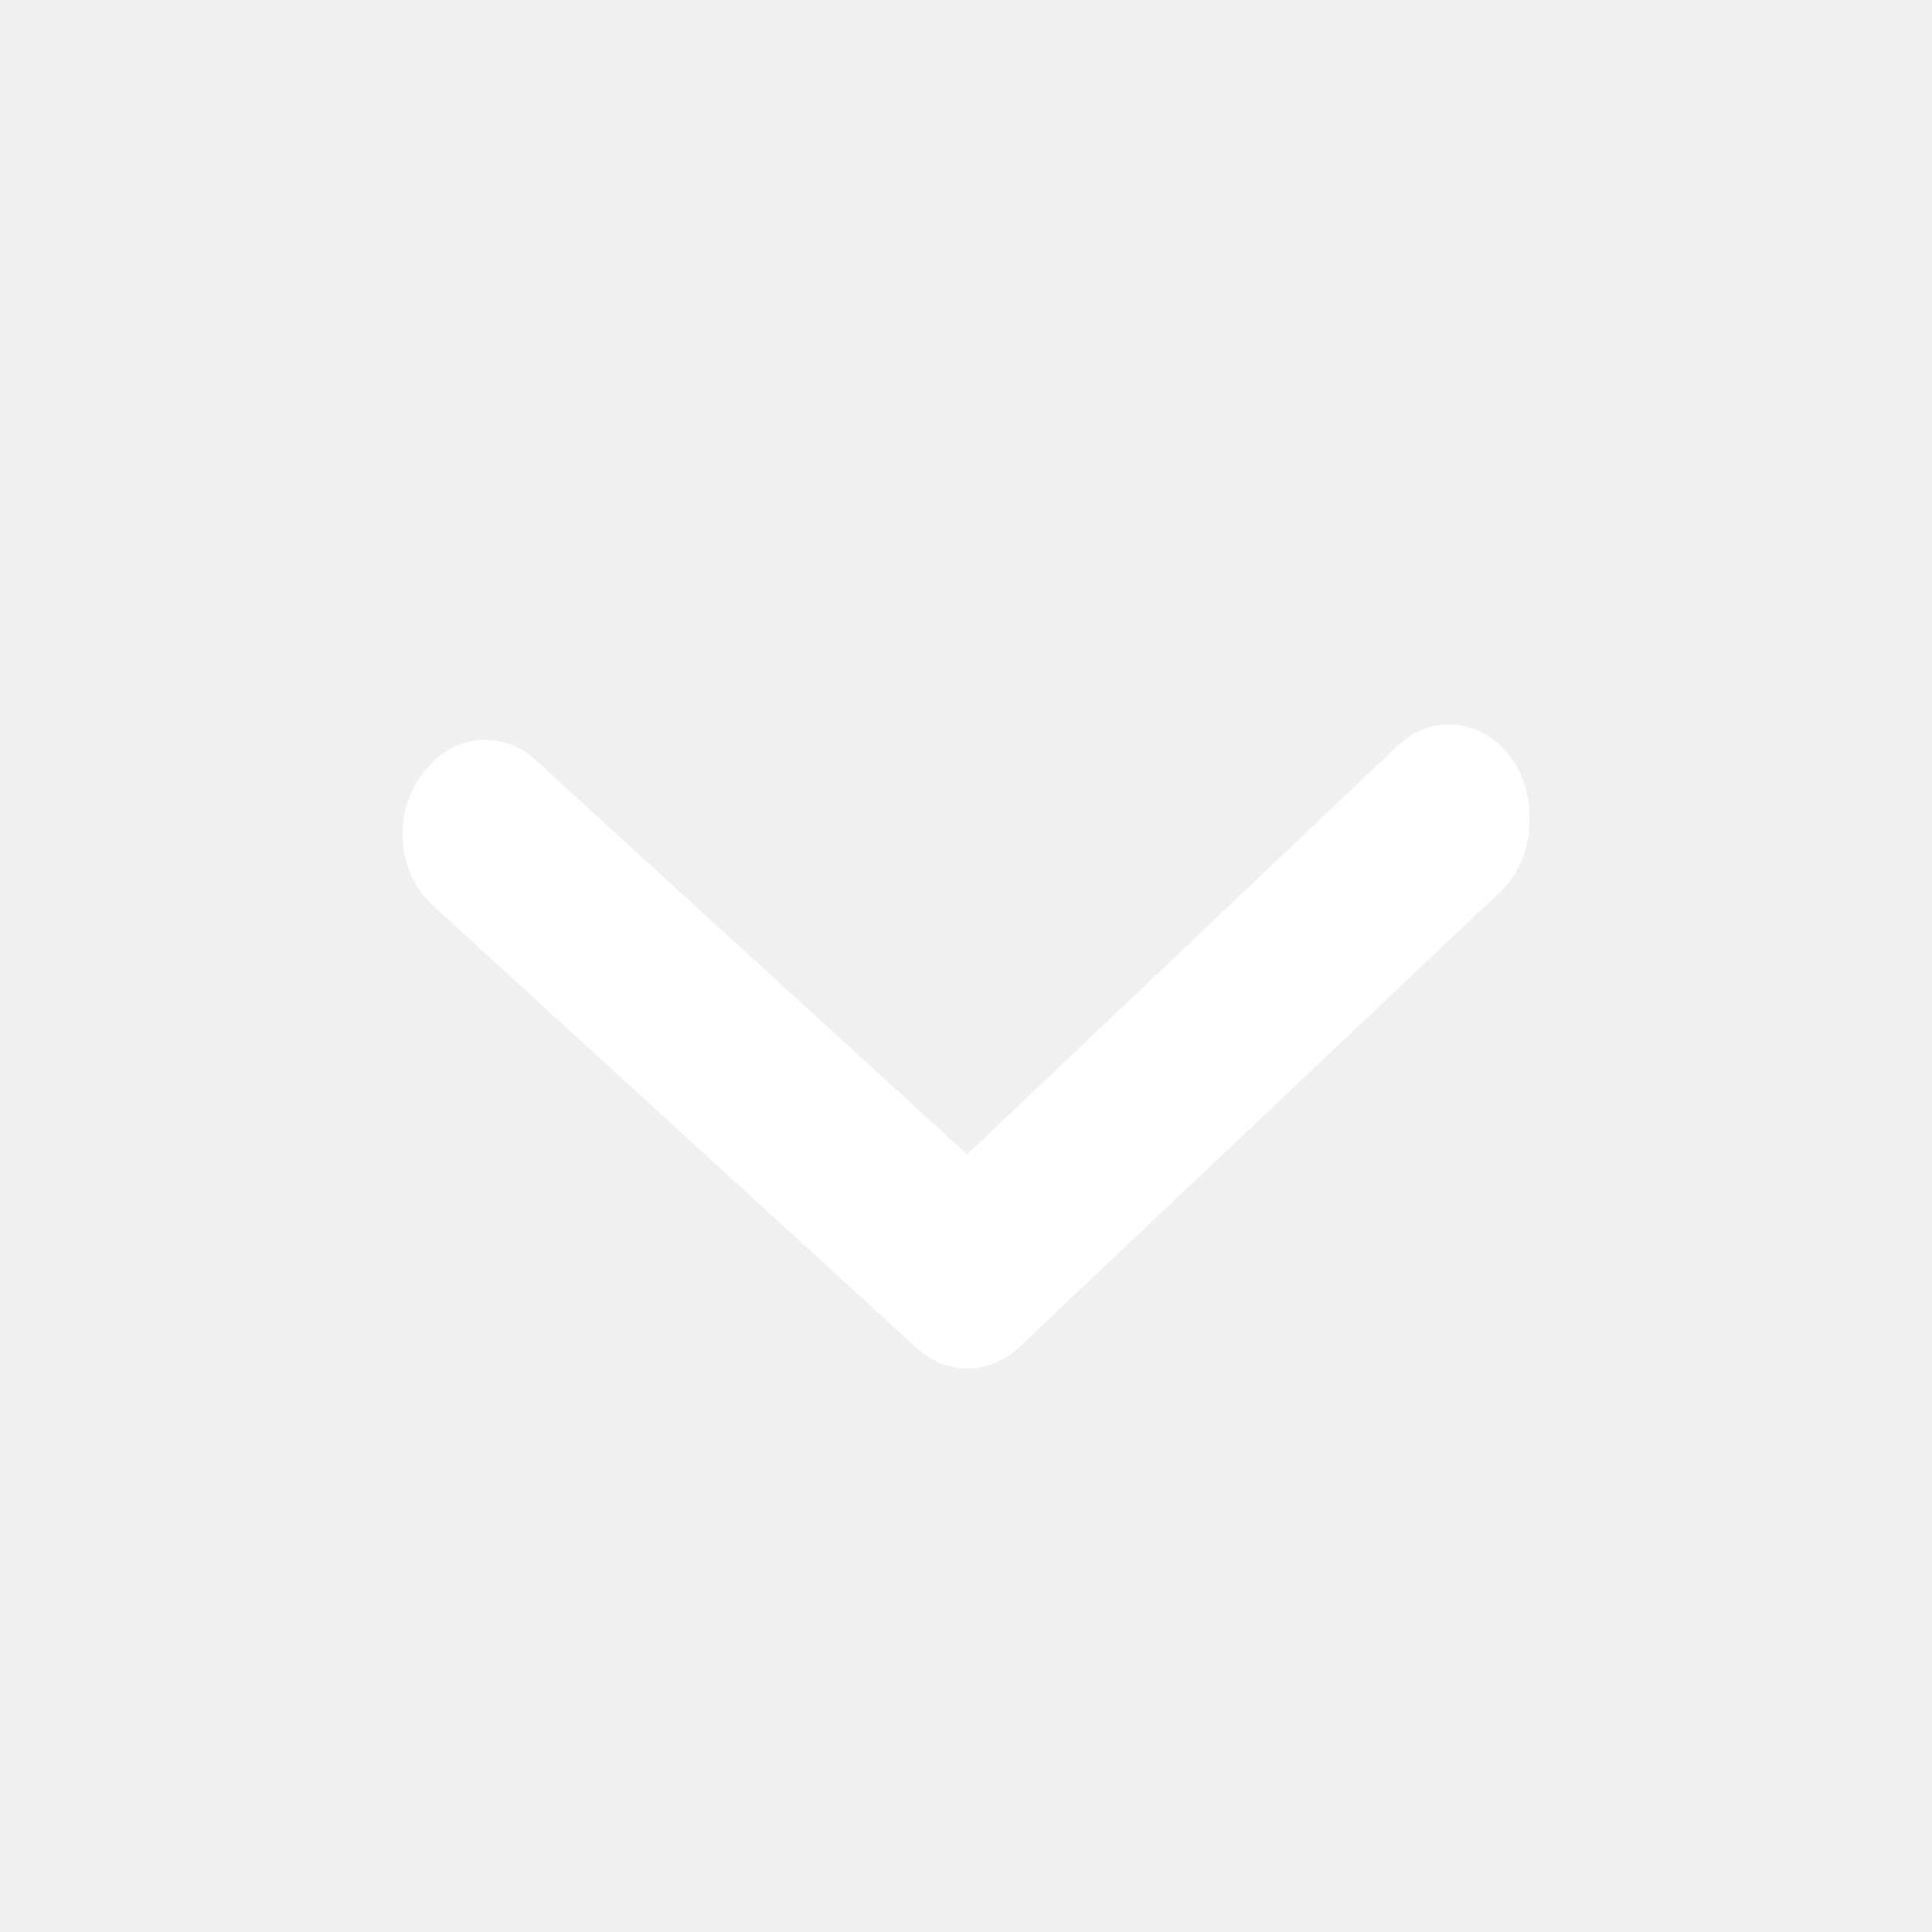
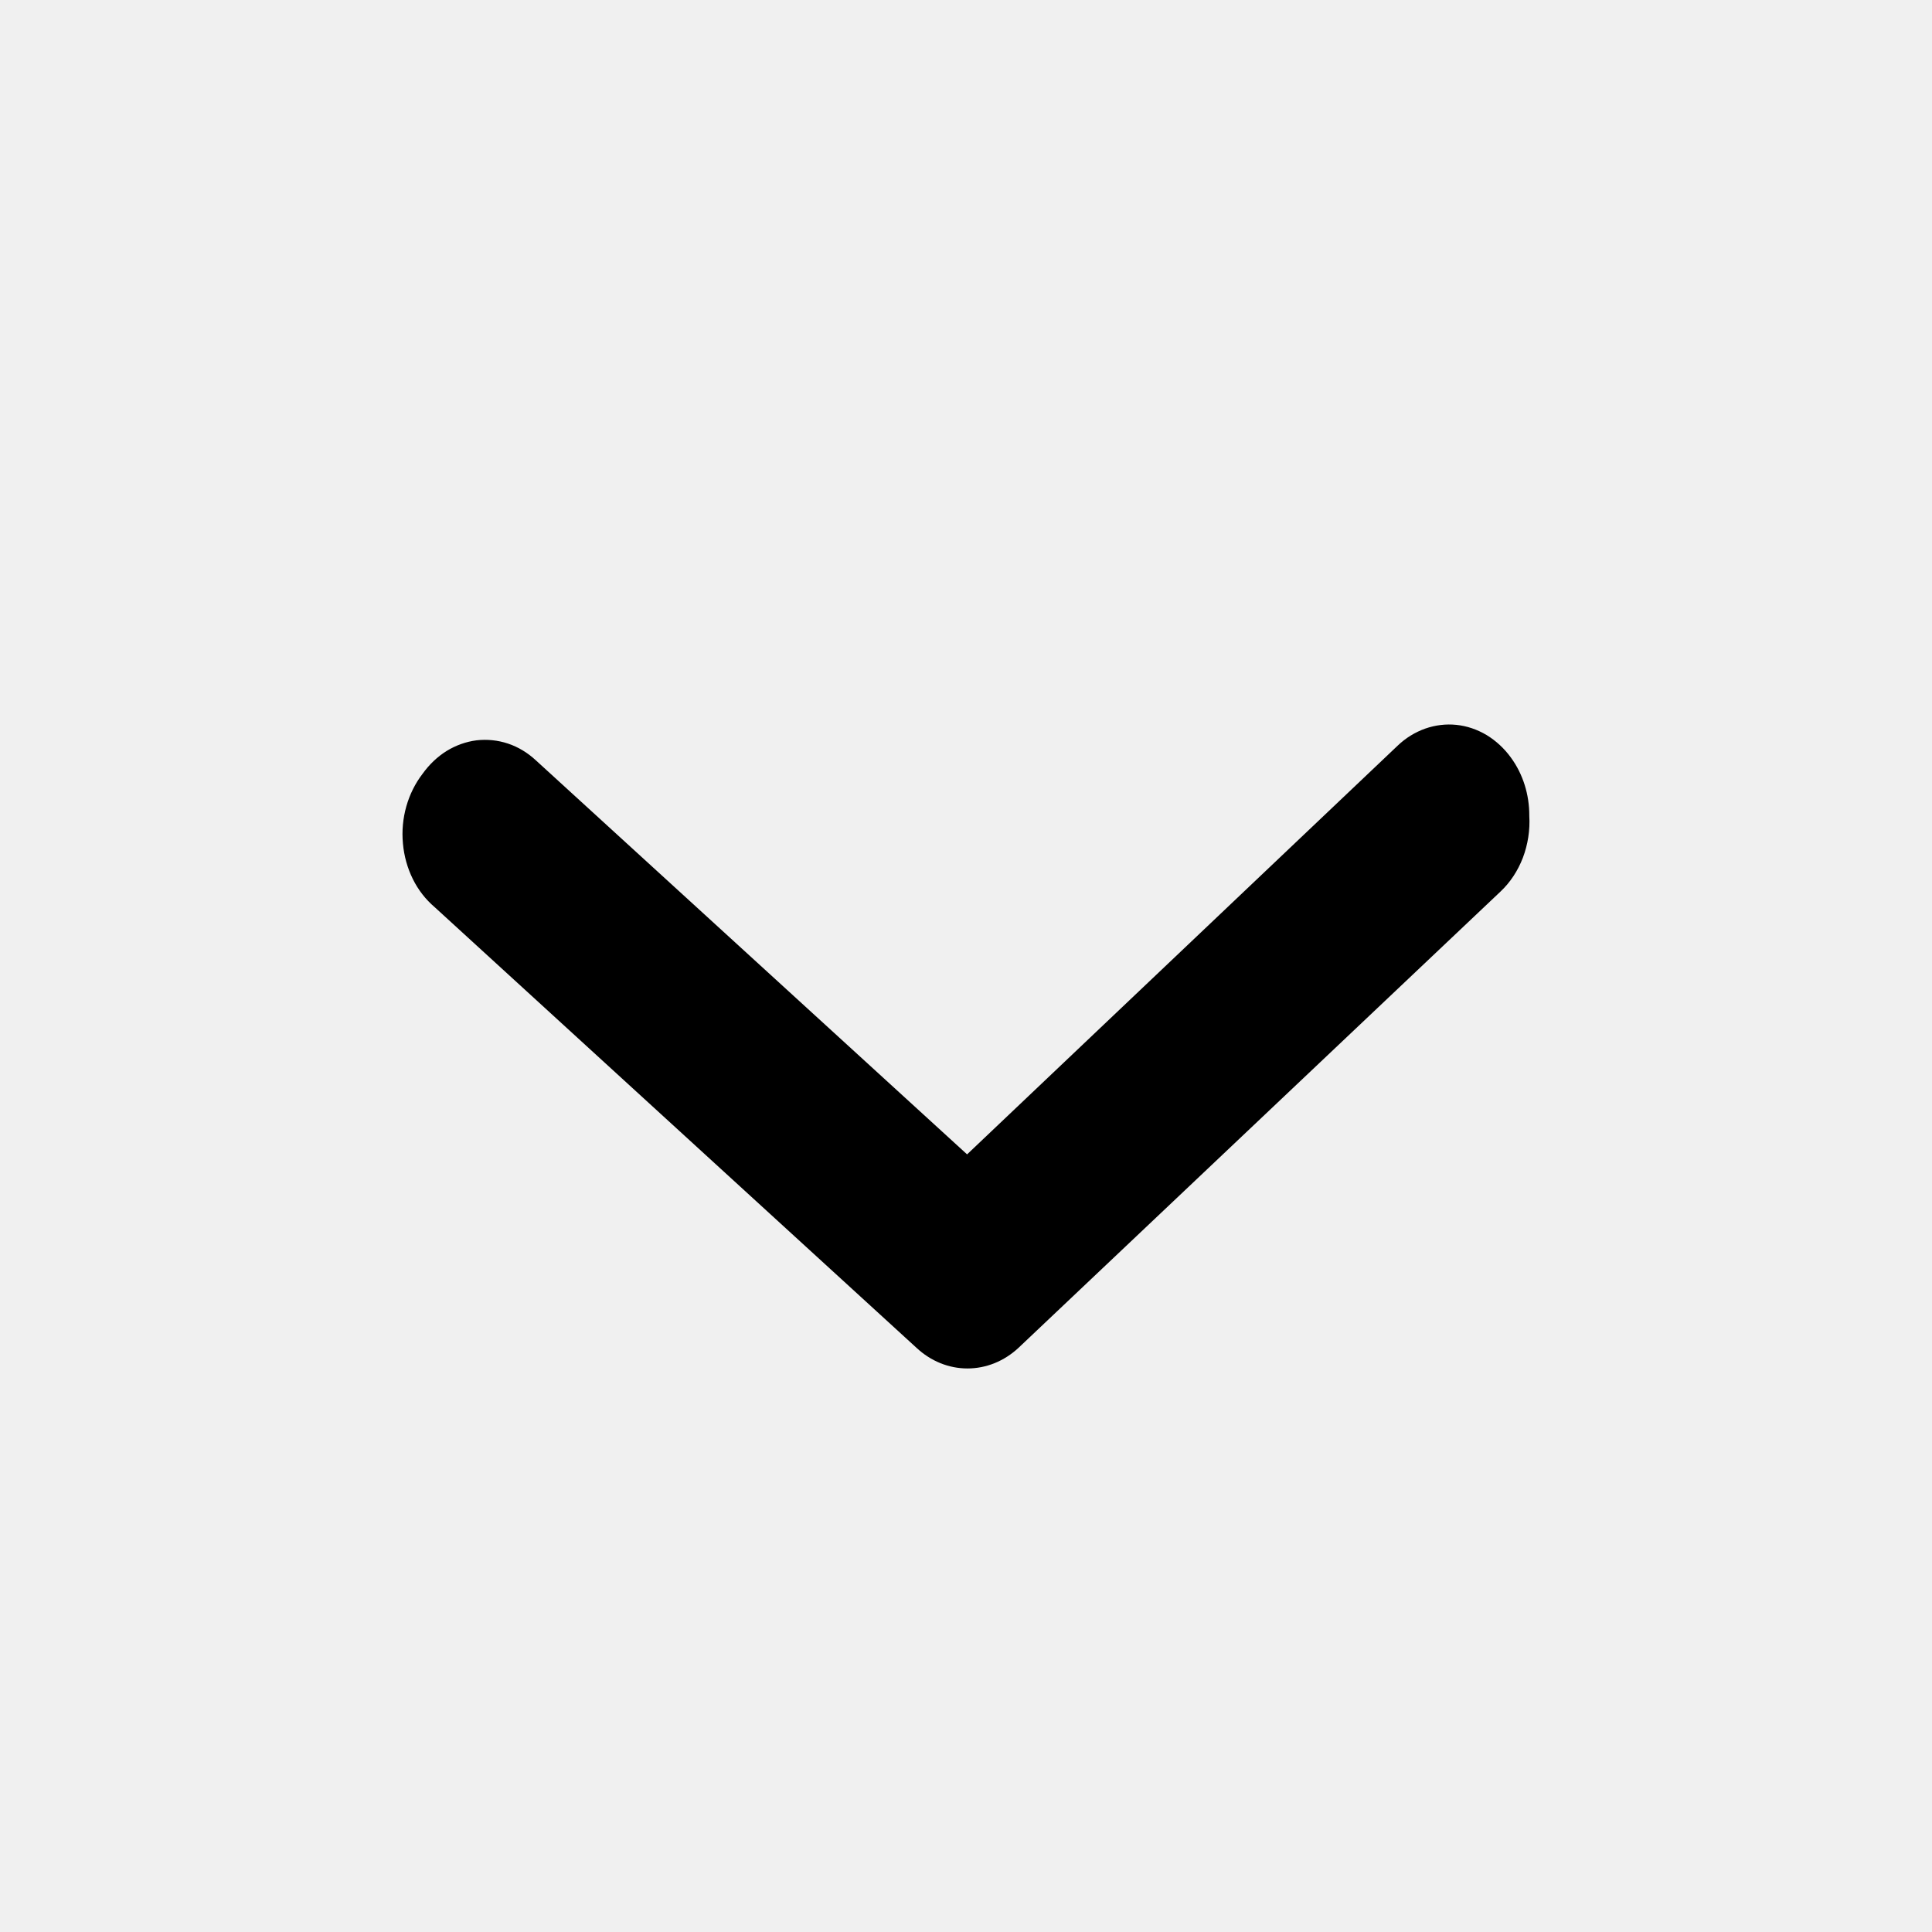
<svg xmlns="http://www.w3.org/2000/svg" width="16" height="16" viewBox="0 0 16 16" fill="none">
-   <path d="M12.665 6.757C12.666 6.58 12.612 6.409 12.512 6.273C12.457 6.197 12.388 6.134 12.311 6.087C12.233 6.041 12.149 6.012 12.061 6.003C11.974 5.994 11.886 6.005 11.803 6.034C11.719 6.064 11.642 6.111 11.575 6.175L8.009 9.56L4.437 6.296C4.369 6.233 4.291 6.186 4.207 6.158C4.123 6.13 4.034 6.121 3.947 6.131C3.86 6.142 3.776 6.172 3.699 6.219C3.622 6.267 3.554 6.332 3.499 6.409C3.439 6.487 3.393 6.579 3.365 6.678C3.337 6.777 3.327 6.882 3.337 6.986C3.346 7.089 3.374 7.189 3.419 7.28C3.464 7.371 3.526 7.45 3.599 7.512L7.59 11.162C7.709 11.273 7.858 11.333 8.012 11.333C8.166 11.333 8.316 11.273 8.435 11.162L12.426 7.384C12.507 7.308 12.57 7.212 12.612 7.103C12.653 6.994 12.672 6.875 12.665 6.757Z" fill="white" />
+   <path d="M12.665 6.757C12.666 6.58 12.612 6.409 12.512 6.273C12.457 6.197 12.388 6.134 12.311 6.087C12.233 6.041 12.149 6.012 12.061 6.003C11.974 5.994 11.886 6.005 11.803 6.034C11.719 6.064 11.642 6.111 11.575 6.175L8.009 9.56L4.437 6.296C4.369 6.233 4.291 6.186 4.207 6.158C4.123 6.13 4.034 6.121 3.947 6.131C3.86 6.142 3.776 6.172 3.699 6.219C3.622 6.267 3.554 6.332 3.499 6.409C3.439 6.487 3.393 6.579 3.365 6.678C3.337 6.777 3.327 6.882 3.337 6.986C3.346 7.089 3.374 7.189 3.419 7.28C3.464 7.371 3.526 7.45 3.599 7.512L7.59 11.162C7.709 11.273 7.858 11.333 8.012 11.333C8.166 11.333 8.316 11.273 8.435 11.162L12.426 7.384C12.507 7.308 12.57 7.212 12.612 7.103C12.653 6.994 12.672 6.875 12.665 6.757Z" fill="currentColor" />
</svg>
